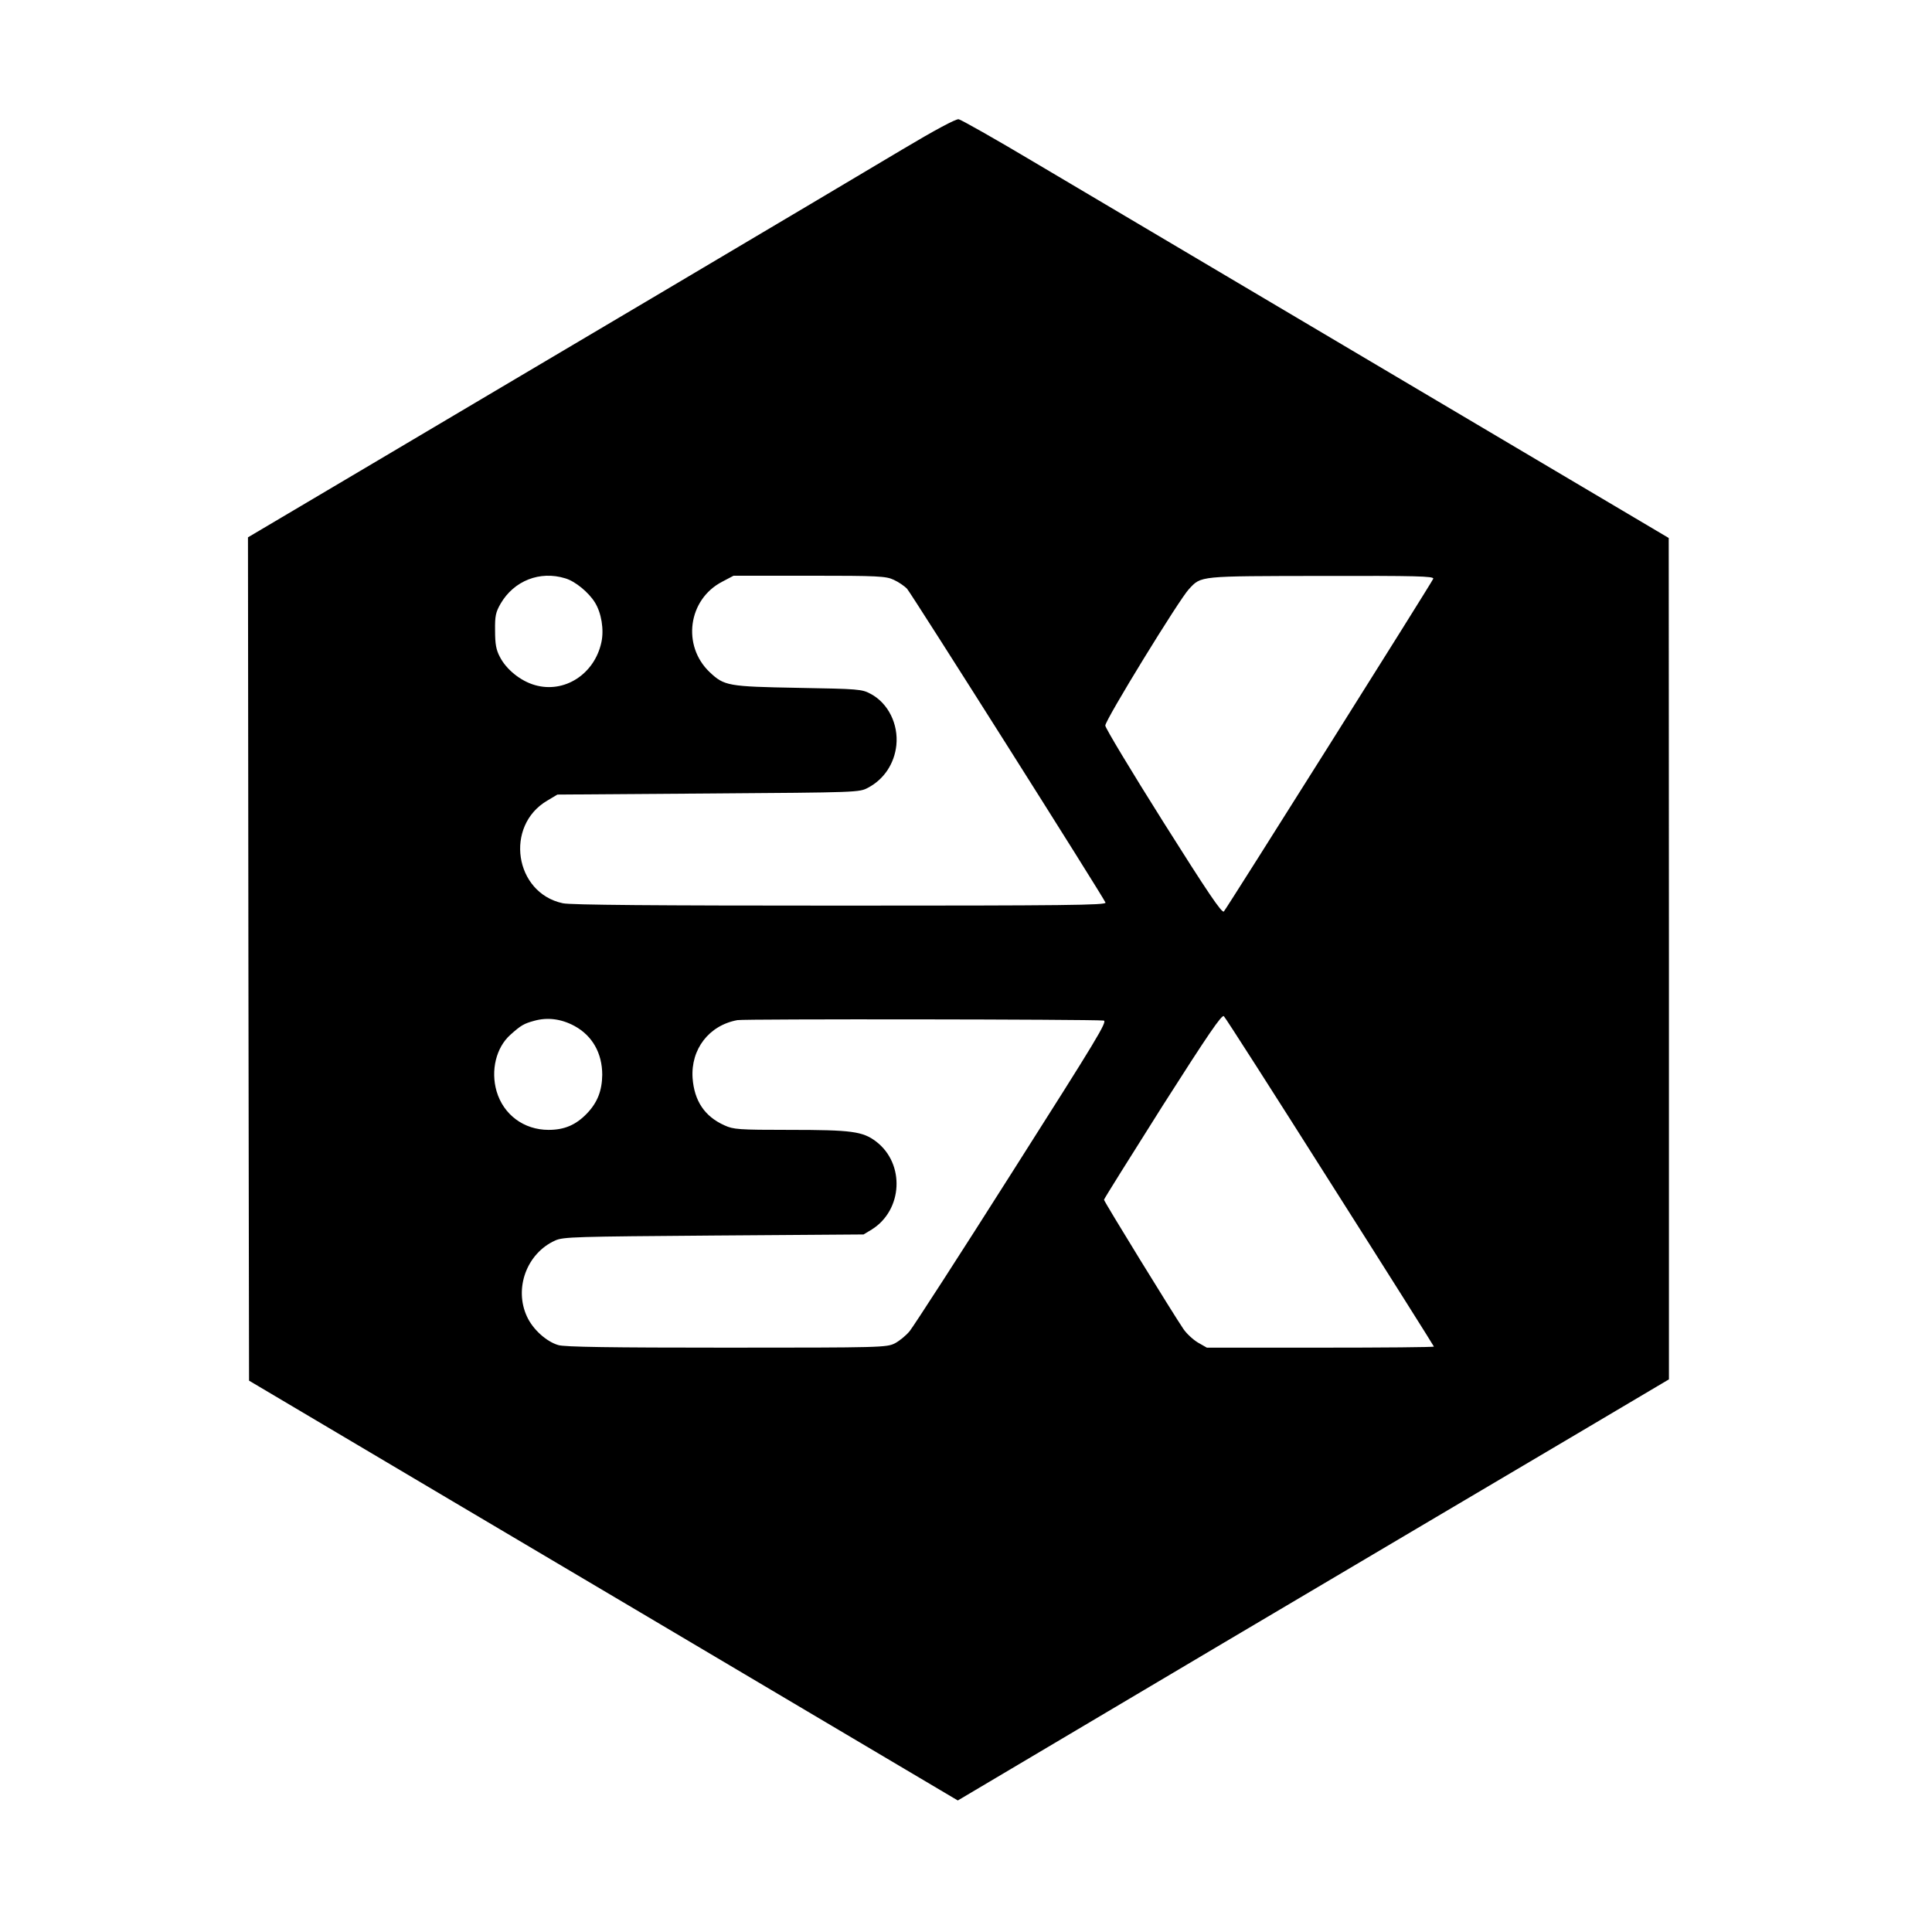
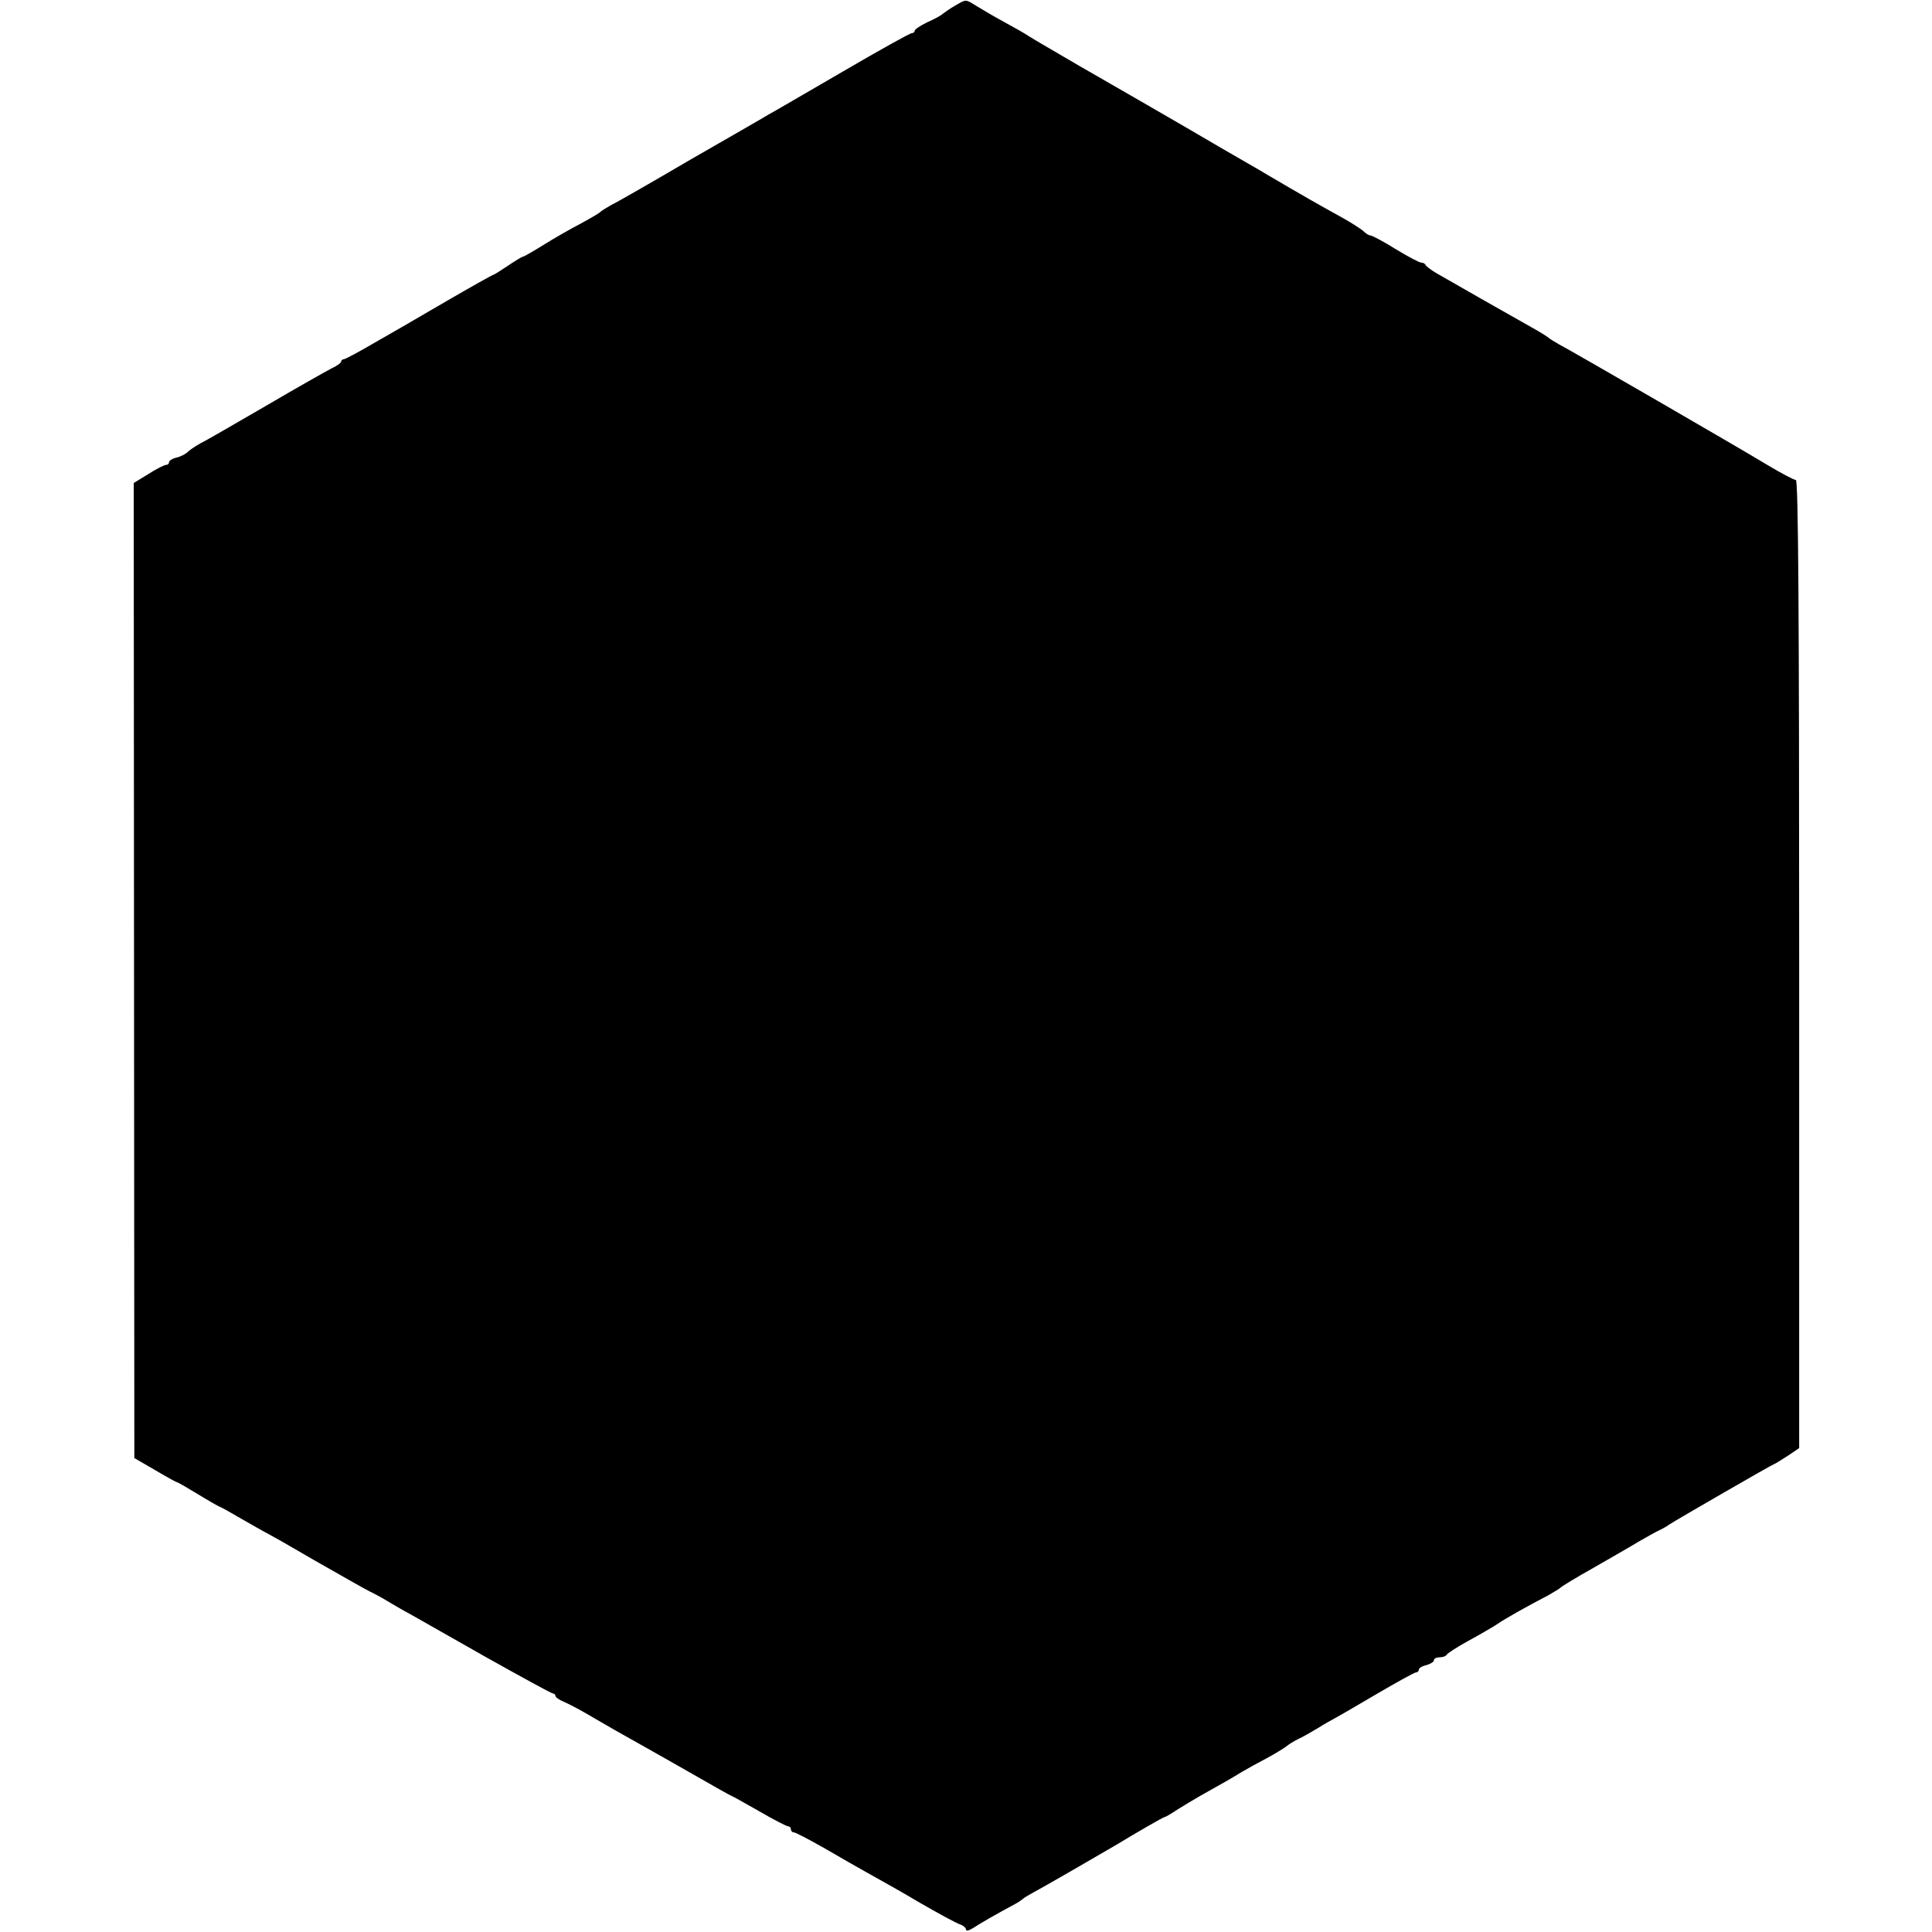
- <svg xmlns="http://www.w3.org/2000/svg" version="1.0" width="896pt" height="896pt" viewBox="0 0 896 896" preserveAspectRatio="xMidYMid meet">
-   <g transform="translate(0,896) scale(0.1,-0.1)" fill="#000000" stroke="none">
-     <path d="M4185 8267 c-132 -79 -634 -377 -1115 -662 -481 -285 -1110 -657 -1398 -828 l-522 -309 2 -1956 3 -1955 945 -560 c520 -307 1259 -746 1643 -973 l699 -414 1226 727 c675 399 1417 839 1650 976 l422 250 0 1951 -1 1951 -162 96 c-89 53 -677 401 -1307 774 -630 373 -1293 766 -1474 873 -181 108 -339 197 -350 199 -13 2 -112 -51 -261 -140z m-1564 -1989 c46 -13 109 -65 138 -112 30 -48 43 -126 30 -185 -32 -148 -172 -238 -309 -198 -66 19 -132 72 -162 131 -17 32 -22 59 -22 121 -1 69 3 86 26 126 62 106 182 153 299 117z m1524 -7 c22 -10 50 -29 62 -42 21 -24 910 -1429 920 -1455 4 -12 -187 -14 -1230 -14 -856 0 -1252 3 -1287 11 -224 48 -271 359 -72 476 l47 28 700 5 c698 5 700 5 741 27 74 39 122 112 131 197 10 98 -38 195 -119 238 -41 22 -55 23 -338 28 -325 6 -341 9 -409 73 -129 123 -100 337 58 419 l53 28 352 0 c320 0 355 -2 391 -19z m2502 5 c-7 -18 -957 -1527 -971 -1543 -9 -10 -76 90 -281 415 -148 235 -269 436 -269 447 -1 25 344 587 388 633 58 62 42 60 615 61 439 1 522 -1 518 -13z m-478 -2799 c265 -417 481 -760 481 -762 0 -3 -237 -5 -527 -5 l-526 0 -42 24 c-23 14 -53 42 -67 63 -49 72 -368 591 -368 599 0 4 123 200 272 436 211 331 275 425 284 415 7 -6 229 -353 493 -770z m-3505 725 c83 -45 129 -126 129 -227 -1 -73 -22 -128 -71 -179 -51 -53 -104 -76 -178 -76 -114 0 -209 70 -241 179 -28 97 -2 203 64 262 49 44 63 52 111 65 61 17 125 9 186 -24z m2454 25 c20 -2 -29 -82 -423 -702 -244 -385 -459 -717 -476 -738 -16 -20 -48 -46 -69 -57 -38 -19 -61 -20 -781 -20 -534 0 -753 3 -780 12 -55 16 -118 73 -145 132 -61 131 -1 294 131 353 37 17 94 18 735 23 l695 5 38 23 c144 90 155 305 20 408 -62 47 -113 54 -401 54 -237 0 -261 2 -302 21 -92 41 -140 113 -148 219 -9 134 76 245 208 269 30 6 1637 4 1698 -2z" />
+ <svg xmlns="http://www.w3.org/2000/svg" version="1.0" width="640pt" height="640pt" viewBox="0 0 640 640" preserveAspectRatio="xMidYMid meet">
+   <g transform="translate(0,640) scale(0.1,-0.1)" fill="#000000" stroke="none">
+     <path d="M3165 6382 c-16 -9 -34 -22 -41 -27 -6 -6 -30 -19 -53 -29 -22 -11 -41 -23 -41 -28 0 -4 -5 -8 -10 -8 -6 0 -108 -57 -228 -127 -119 -69 -230 -134 -247 -143 -16 -10 -133 -77 -260 -150 -126 -74 -243 -141 -260 -149 -16 -9 -32 -19 -35 -22 -3 -4 -32 -21 -65 -39 -33 -17 -89 -49 -124 -71 -34 -21 -65 -39 -68 -39 -3 0 -25 -13 -50 -30 -24 -16 -46 -30 -48 -30 -3 0 -76 -41 -162 -91 -87 -51 -196 -114 -242 -140 -46 -27 -88 -49 -92 -49 -5 0 -9 -4 -9 -8 0 -4 -15 -15 -33 -23 -17 -9 -115 -64 -217 -124 -102 -59 -198 -115 -215 -123 -16 -9 -36 -22 -43 -29 -7 -7 -24 -16 -38 -19 -13 -3 -24 -10 -24 -15 0 -5 -4 -9 -10 -9 -5 0 -32 -13 -58 -30 l-49 -30 1 -1615 1 -1615 69 -40 c37 -22 70 -40 72 -40 3 0 34 -18 70 -40 36 -22 68 -40 69 -40 2 0 30 -15 62 -34 32 -18 78 -45 103 -58 46 -25 93 -53 152 -87 109 -62 165 -94 183 -103 11 -5 37 -19 57 -31 20 -12 54 -32 75 -43 21 -12 134 -76 252 -143 118 -66 218 -121 223 -121 4 0 8 -4 8 -8 0 -4 12 -13 27 -19 16 -7 51 -25 78 -41 65 -38 119 -69 175 -100 25 -14 103 -58 173 -98 71 -41 130 -74 132 -74 2 0 42 -23 90 -50 48 -28 91 -50 96 -50 5 0 9 -4 9 -10 0 -5 4 -10 10 -10 5 0 51 -24 102 -53 51 -30 113 -65 138 -79 84 -47 125 -70 170 -97 73 -42 124 -70 143 -77 9 -3 17 -11 17 -16 0 -6 11 -3 25 6 21 14 73 44 140 80 11 6 22 14 25 17 3 3 19 12 35 21 25 13 219 125 275 158 69 42 153 90 156 90 3 0 23 11 45 26 22 14 56 34 75 45 70 39 110 62 139 80 17 10 53 30 80 44 28 15 57 33 65 39 8 7 26 18 40 25 14 6 43 23 65 36 22 14 47 28 55 32 8 4 70 40 138 80 68 40 128 73 133 73 5 0 9 4 9 9 0 5 11 12 25 15 14 4 25 11 25 16 0 6 9 10 19 10 11 0 21 4 23 8 2 5 35 26 73 47 39 21 81 46 95 55 24 17 97 58 170 96 19 11 37 22 40 25 3 4 51 33 108 65 57 33 124 71 150 87 26 15 56 32 67 37 11 5 27 14 35 20 26 17 343 200 347 200 2 0 21 12 43 26 l40 27 0 1603 c0 1183 -3 1604 -11 1604 -6 0 -48 22 -93 49 -94 57 -647 377 -691 400 -16 9 -32 19 -35 22 -3 3 -28 19 -57 35 -61 34 -275 156 -318 181 -16 10 -31 21 -33 26 -2 4 -8 7 -14 7 -6 0 -44 20 -85 45 -40 25 -78 45 -83 45 -5 0 -15 6 -22 13 -7 7 -38 27 -68 44 -80 44 -136 76 -250 143 -8 5 -37 22 -65 38 -27 15 -119 69 -203 118 -84 49 -168 97 -185 107 -18 10 -95 55 -172 99 -77 45 -151 88 -165 97 -25 16 -31 19 -105 60 -22 12 -53 31 -70 41 -37 23 -34 23 -70 2z" />
  </g>
</svg>
